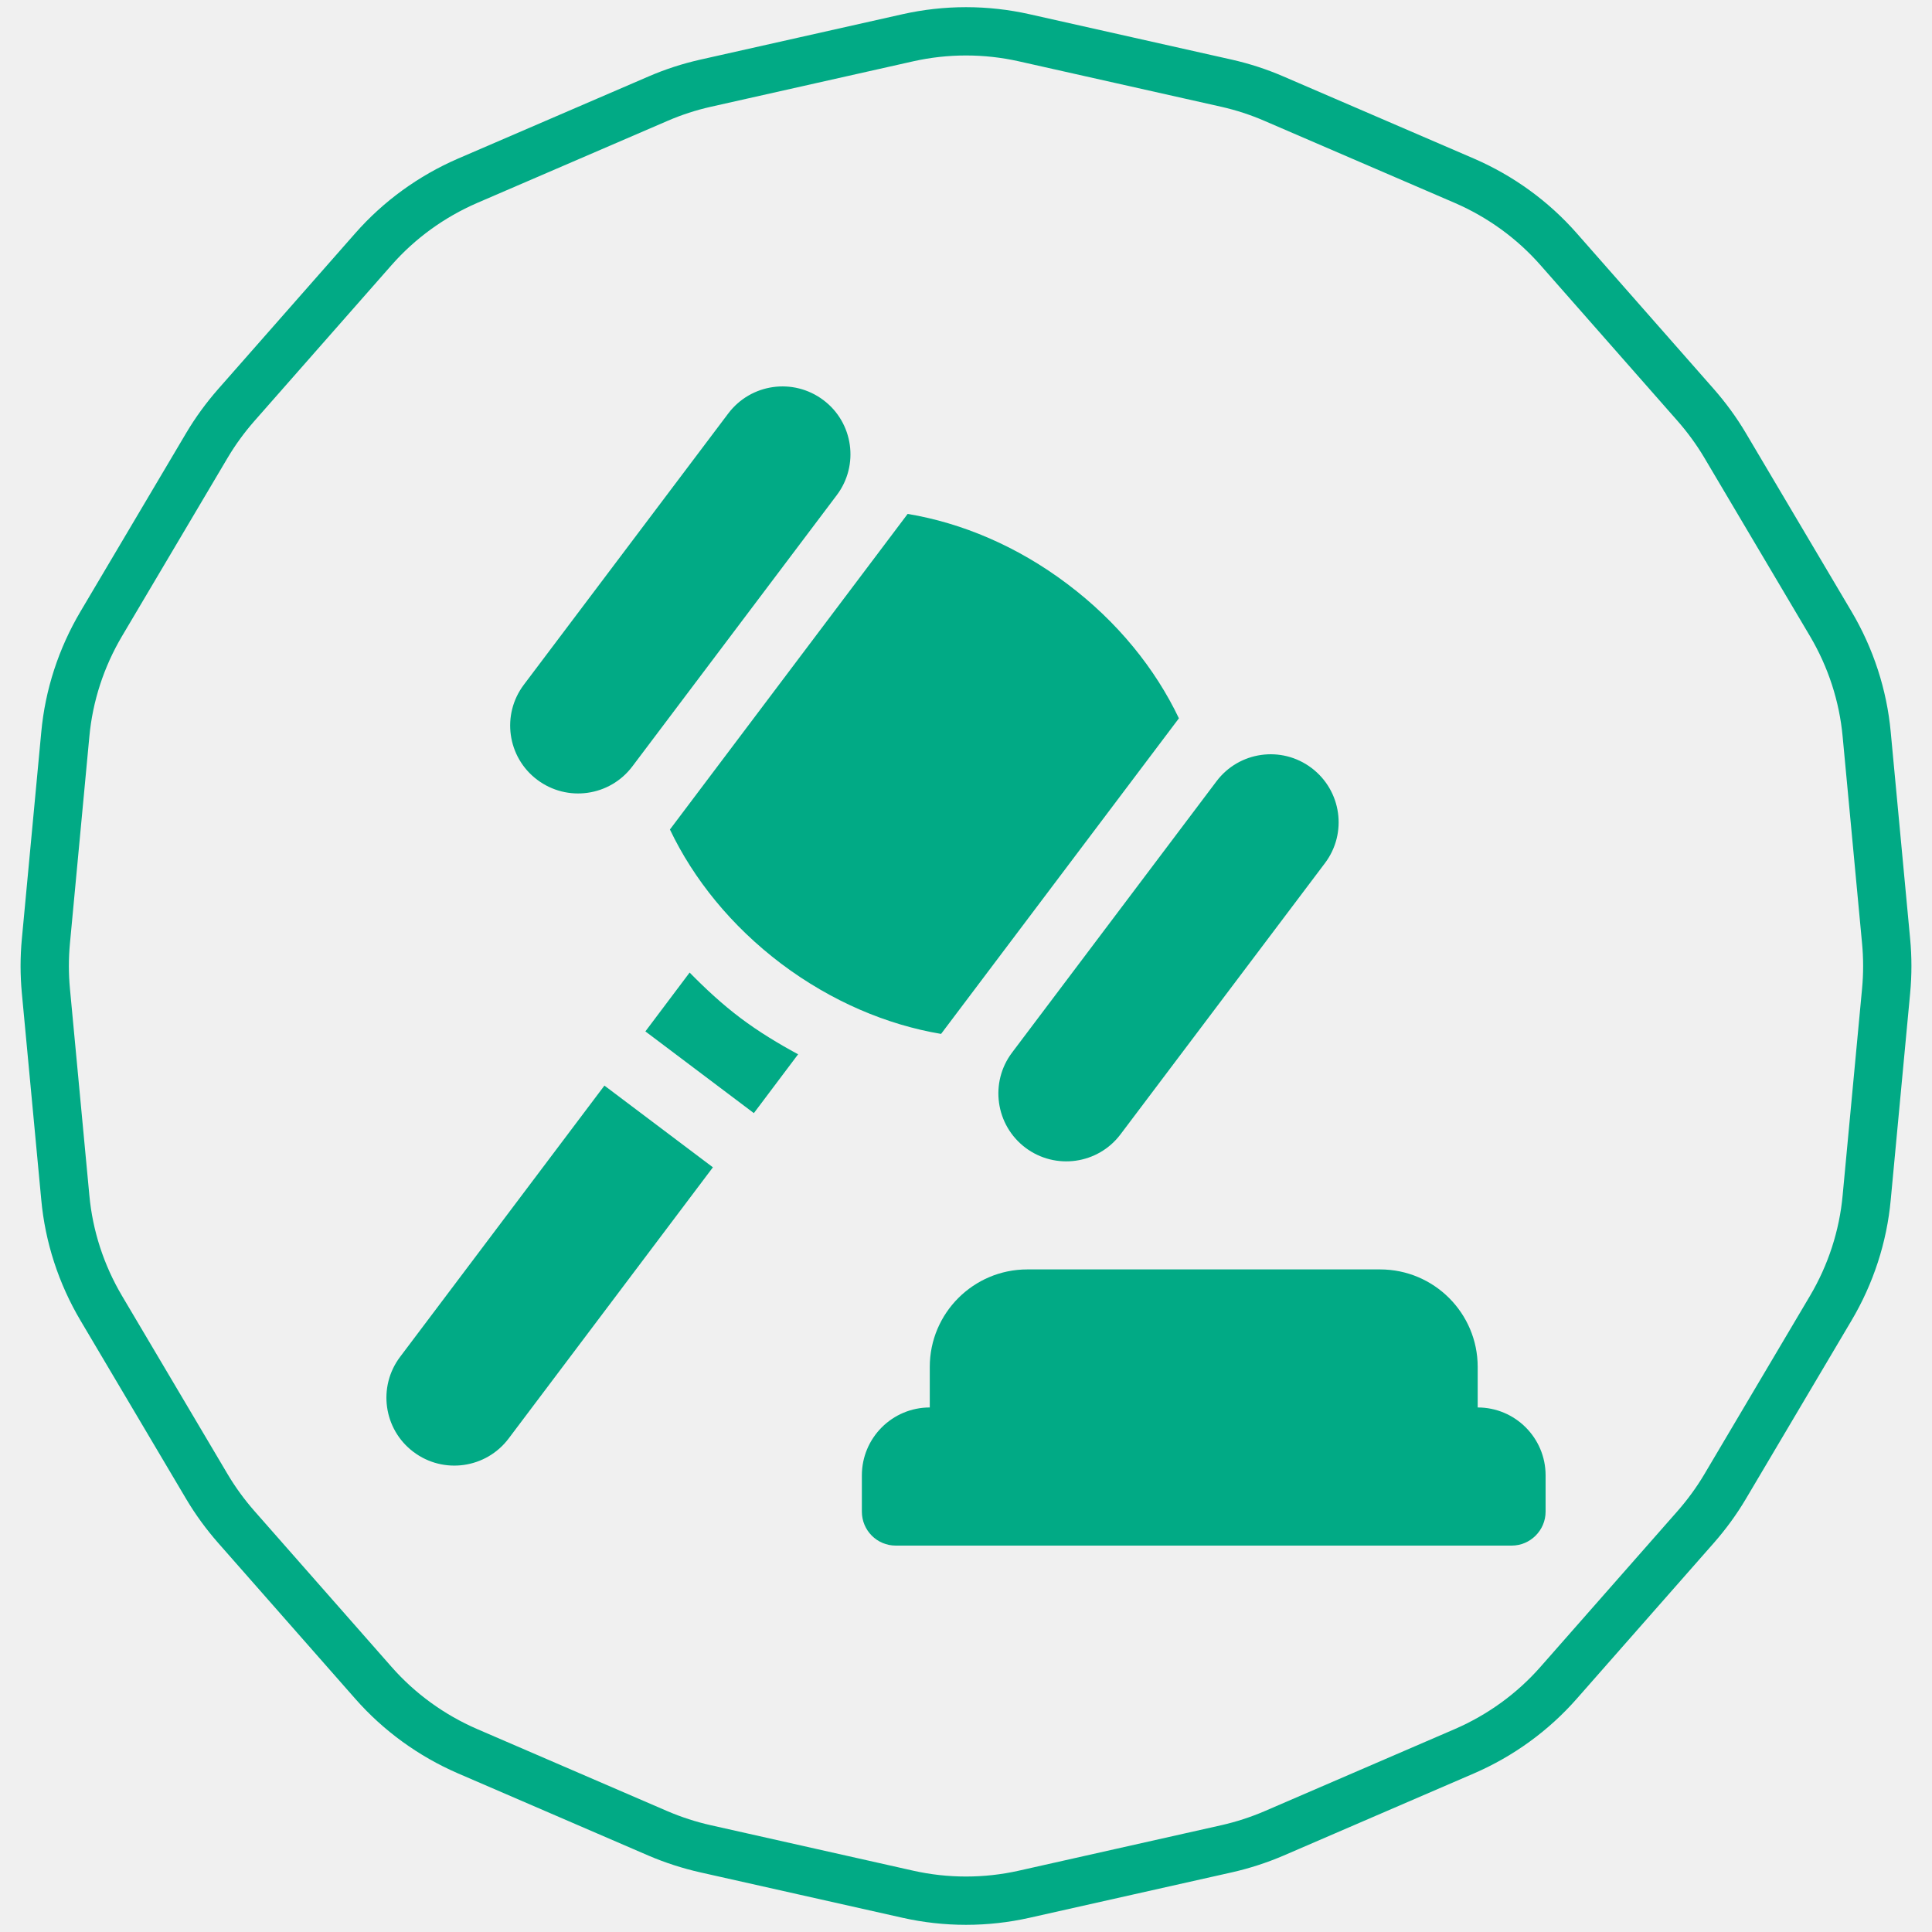
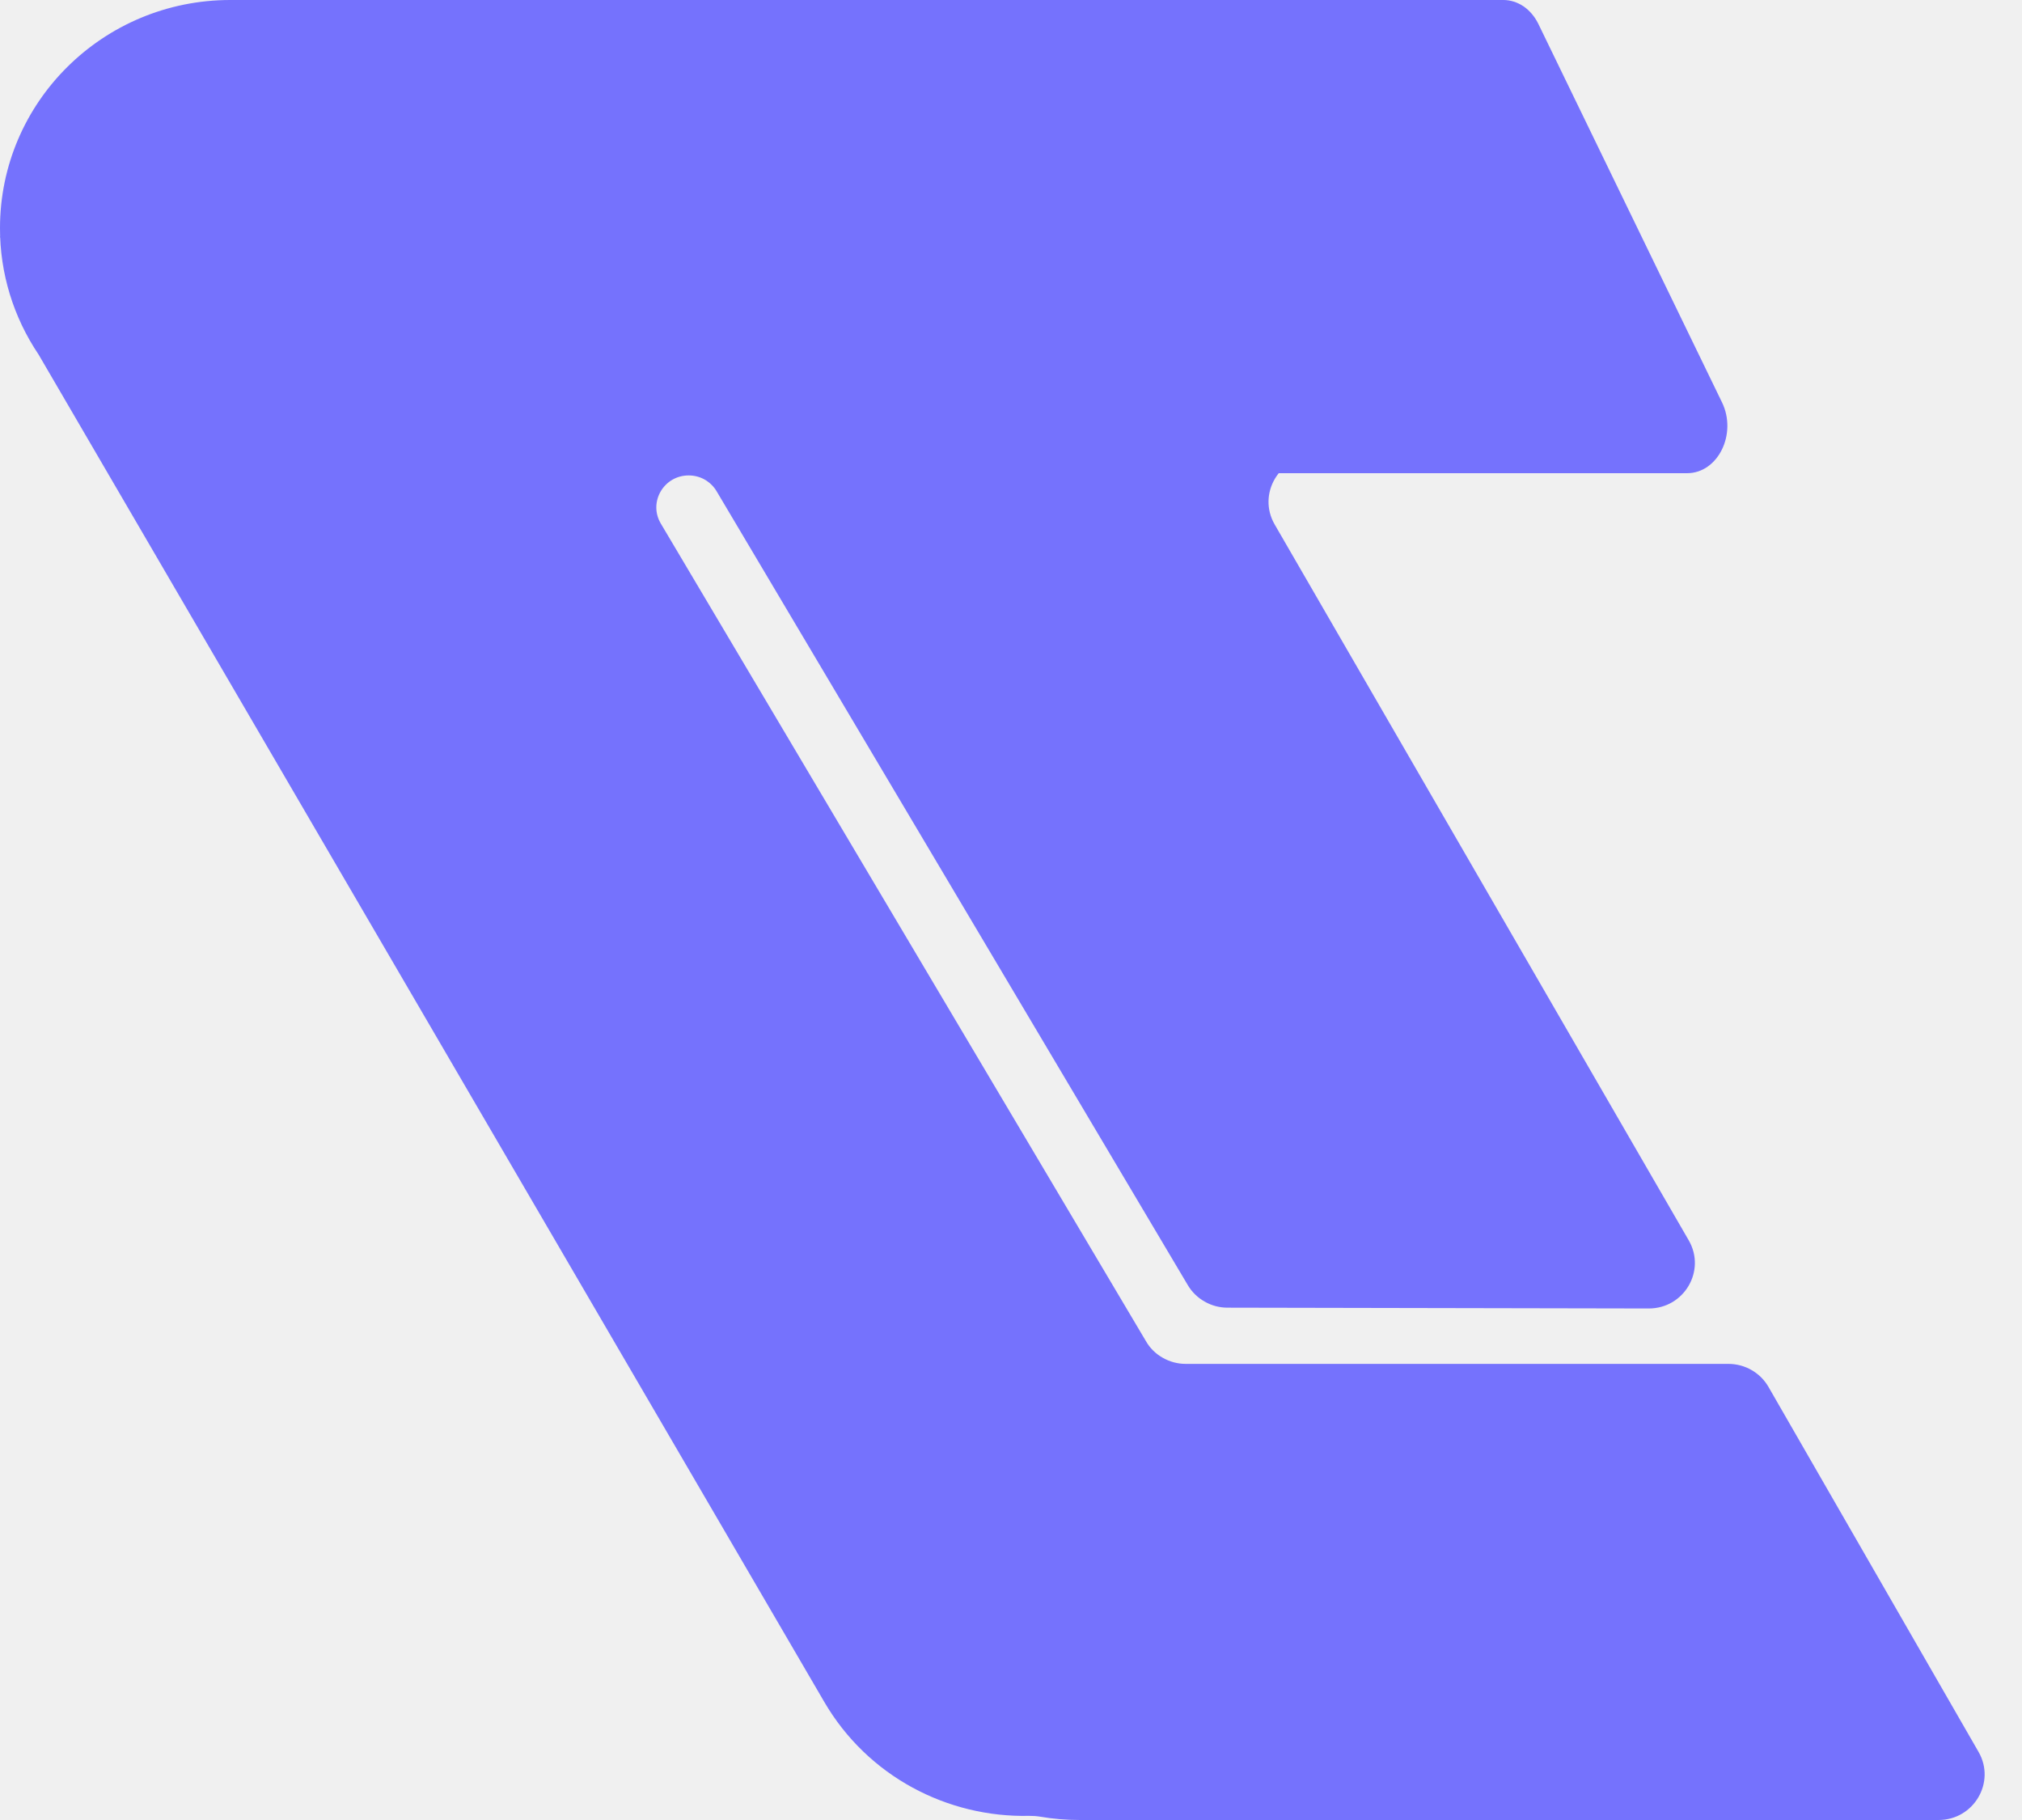
- <svg xmlns="http://www.w3.org/2000/svg" width="20" height="20" viewBox="0 0 20 20" fill="none">
-   <g clip-path="url(#clip0_1661_114)">
-     <path d="M15.648 16H9.273C9.079 16 8.922 15.843 8.922 15.648V15.273C8.922 14.885 9.237 14.57 9.625 14.57V14.15C9.625 13.593 10.078 13.141 10.634 13.141H14.287C14.844 13.141 15.297 13.593 15.297 14.15V14.57C15.685 14.57 16 14.885 16 15.273V15.648C16 15.842 15.842 16 15.648 16ZM11.6 11.742C11.366 12.053 10.925 12.114 10.615 11.881C10.305 11.647 10.243 11.206 10.477 10.896L12.593 8.088C12.826 7.778 13.267 7.716 13.577 7.95C13.887 8.184 13.95 8.624 13.716 8.935L11.6 11.742ZM6.546 7.934C6.312 8.244 5.872 8.306 5.561 8.072C5.251 7.839 5.189 7.398 5.423 7.088L7.539 4.28C7.773 3.97 8.213 3.908 8.524 4.142C8.834 4.375 8.896 4.816 8.662 5.126L6.546 7.934ZM8.088 9.977C7.569 9.585 7.179 9.099 6.935 8.587L9.396 5.32C9.956 5.413 10.531 5.654 11.05 6.046C11.57 6.437 11.96 6.924 12.204 7.436L9.742 10.703C9.183 10.609 8.608 10.368 8.088 9.977ZM7.139 10.068C7.303 10.235 7.475 10.395 7.665 10.538C7.855 10.681 8.057 10.803 8.262 10.914L7.804 11.523L6.681 10.677L7.139 10.068ZM6.257 11.238L7.38 12.084L5.265 14.892C5.031 15.202 4.59 15.264 4.28 15.03C3.97 14.797 3.908 14.356 4.142 14.046L6.257 11.238Z" fill="#01AA85" />
+ <svg xmlns="http://www.w3.org/2000/svg" width="20" height="18" viewBox="0 0 20 18" fill="none">
+   <mask id="mask0_1257_14" style="mask-type:alpha" maskUnits="userSpaceOnUse" x="0" y="0" width="20" height="18">
+     <rect width="20" height="18" fill="#D9D9D9" />
+   </mask>
+   <g mask="url(#mask0_1257_14)">
+     <g clip-path="url(#clip0_1257_14)">
+       <path fill-rule="evenodd" clip-rule="evenodd" d="M19.57 17.326L17.492 13.716C17.452 13.647 17.395 13.59 17.325 13.55C17.256 13.51 17.177 13.489 17.096 13.489L11.728 13.489C11.648 13.489 11.57 13.468 11.5 13.428C11.431 13.389 11.373 13.332 11.334 13.263L6.535 5.176C6.412 4.965 6.566 4.702 6.812 4.702C6.868 4.702 6.923 4.716 6.972 4.744C7.02 4.772 7.061 4.812 7.089 4.86L11.747 12.707C11.787 12.776 11.845 12.833 11.914 12.872C11.983 12.912 12.061 12.933 12.141 12.933L16.307 12.941C16.658 12.942 16.878 12.567 16.703 12.266L12.608 5.187C12.434 4.886 12.654 4.511 13.004 4.511L14.718 4.511C14.778 4.511 14.837 4.5 14.893 4.477C14.948 4.454 14.998 4.421 15.04 4.379C15.083 4.337 15.116 4.288 15.139 4.233C15.162 4.178 15.174 4.119 15.174 4.06L15.174 0.451C15.174 0.392 15.162 0.333 15.139 0.278C15.116 0.224 15.083 0.174 15.04 0.132C14.998 0.09 14.948 0.057 14.893 0.034C14.837 0.012 14.778 -7.85746e-06 14.718 -2.09603e-07L2.278 -7.4992e-07C1.02 -8.04572e-07 -4.34802e-06 1.01 -4.40282e-06 2.256C-0.001 2.701 0.132 3.136 0.382 3.507L8.153 16.832C8.584 17.571 9.374 17.977 10.179 17.959C10.216 17.959 10.252 17.961 10.288 17.967C10.415 17.989 10.548 18 10.684 18L19.174 18C19.524 18 19.743 17.626 19.57 17.326Z" fill="#7572FD" />
+       <path d="M14.87 -9.43221e-08C14.94 -7.59028e-06 15.009 0.022 15.07 0.063C15.131 0.105 15.181 0.165 15.216 0.236L17.033 3.98C17.184 4.292 16.993 4.68 16.687 4.68L1.992 4.68C0.892 4.68 0.909 3.78 4.96346e-06 2.34C2.545 1.62 2.552 1.08 2.545 -2.13969e-09L14.87 -9.43221e-08Z" fill="#7572FD" />
+     </g>
  </g>
-   <path d="M10.602 0.391L12.7 0.862C12.867 0.9 13.03 0.953 13.187 1.021L15.161 1.872C15.534 2.034 15.867 2.275 16.135 2.58L17.555 4.194C17.668 4.323 17.769 4.461 17.857 4.609L18.952 6.458C19.159 6.808 19.287 7.199 19.324 7.603L19.525 9.744C19.541 9.914 19.541 10.086 19.525 10.257L19.324 12.396C19.287 12.801 19.159 13.192 18.952 13.542L17.857 15.391C17.769 15.539 17.668 15.677 17.555 15.806L16.135 17.42C15.867 17.725 15.534 17.966 15.161 18.128L13.187 18.98C13.03 19.047 12.867 19.1 12.7 19.138L10.602 19.609C10.206 19.698 9.794 19.698 9.398 19.609L7.301 19.138C7.133 19.1 6.97 19.047 6.813 18.98L4.839 18.128C4.466 17.966 4.133 17.725 3.865 17.42L2.445 15.806C2.332 15.677 2.231 15.539 2.143 15.391L1.048 13.542C0.841 13.192 0.713 12.801 0.676 12.396L0.475 10.257C0.459 10.086 0.459 9.914 0.475 9.744L0.676 7.603C0.713 7.199 0.841 6.808 1.048 6.458L2.143 4.609C2.231 4.461 2.332 4.323 2.445 4.194L3.865 2.58C4.133 2.275 4.466 2.034 4.839 1.872L6.813 1.021C6.97 0.953 7.133 0.9 7.301 0.862L9.398 0.391C9.794 0.302 10.206 0.302 10.602 0.391Z" stroke="#01AA85" stroke-width="0.5" />
  <defs>
-     <clipPath id="clip0_1661_114">
-       <rect width="12" height="12" fill="white" transform="matrix(-1 0 0 1 16 4)" />
+     <clipPath id="clip0_1257_14">
+       <rect width="18" height="20" fill="white" transform="translate(20) rotate(90)" />
    </clipPath>
  </defs>
</svg>
